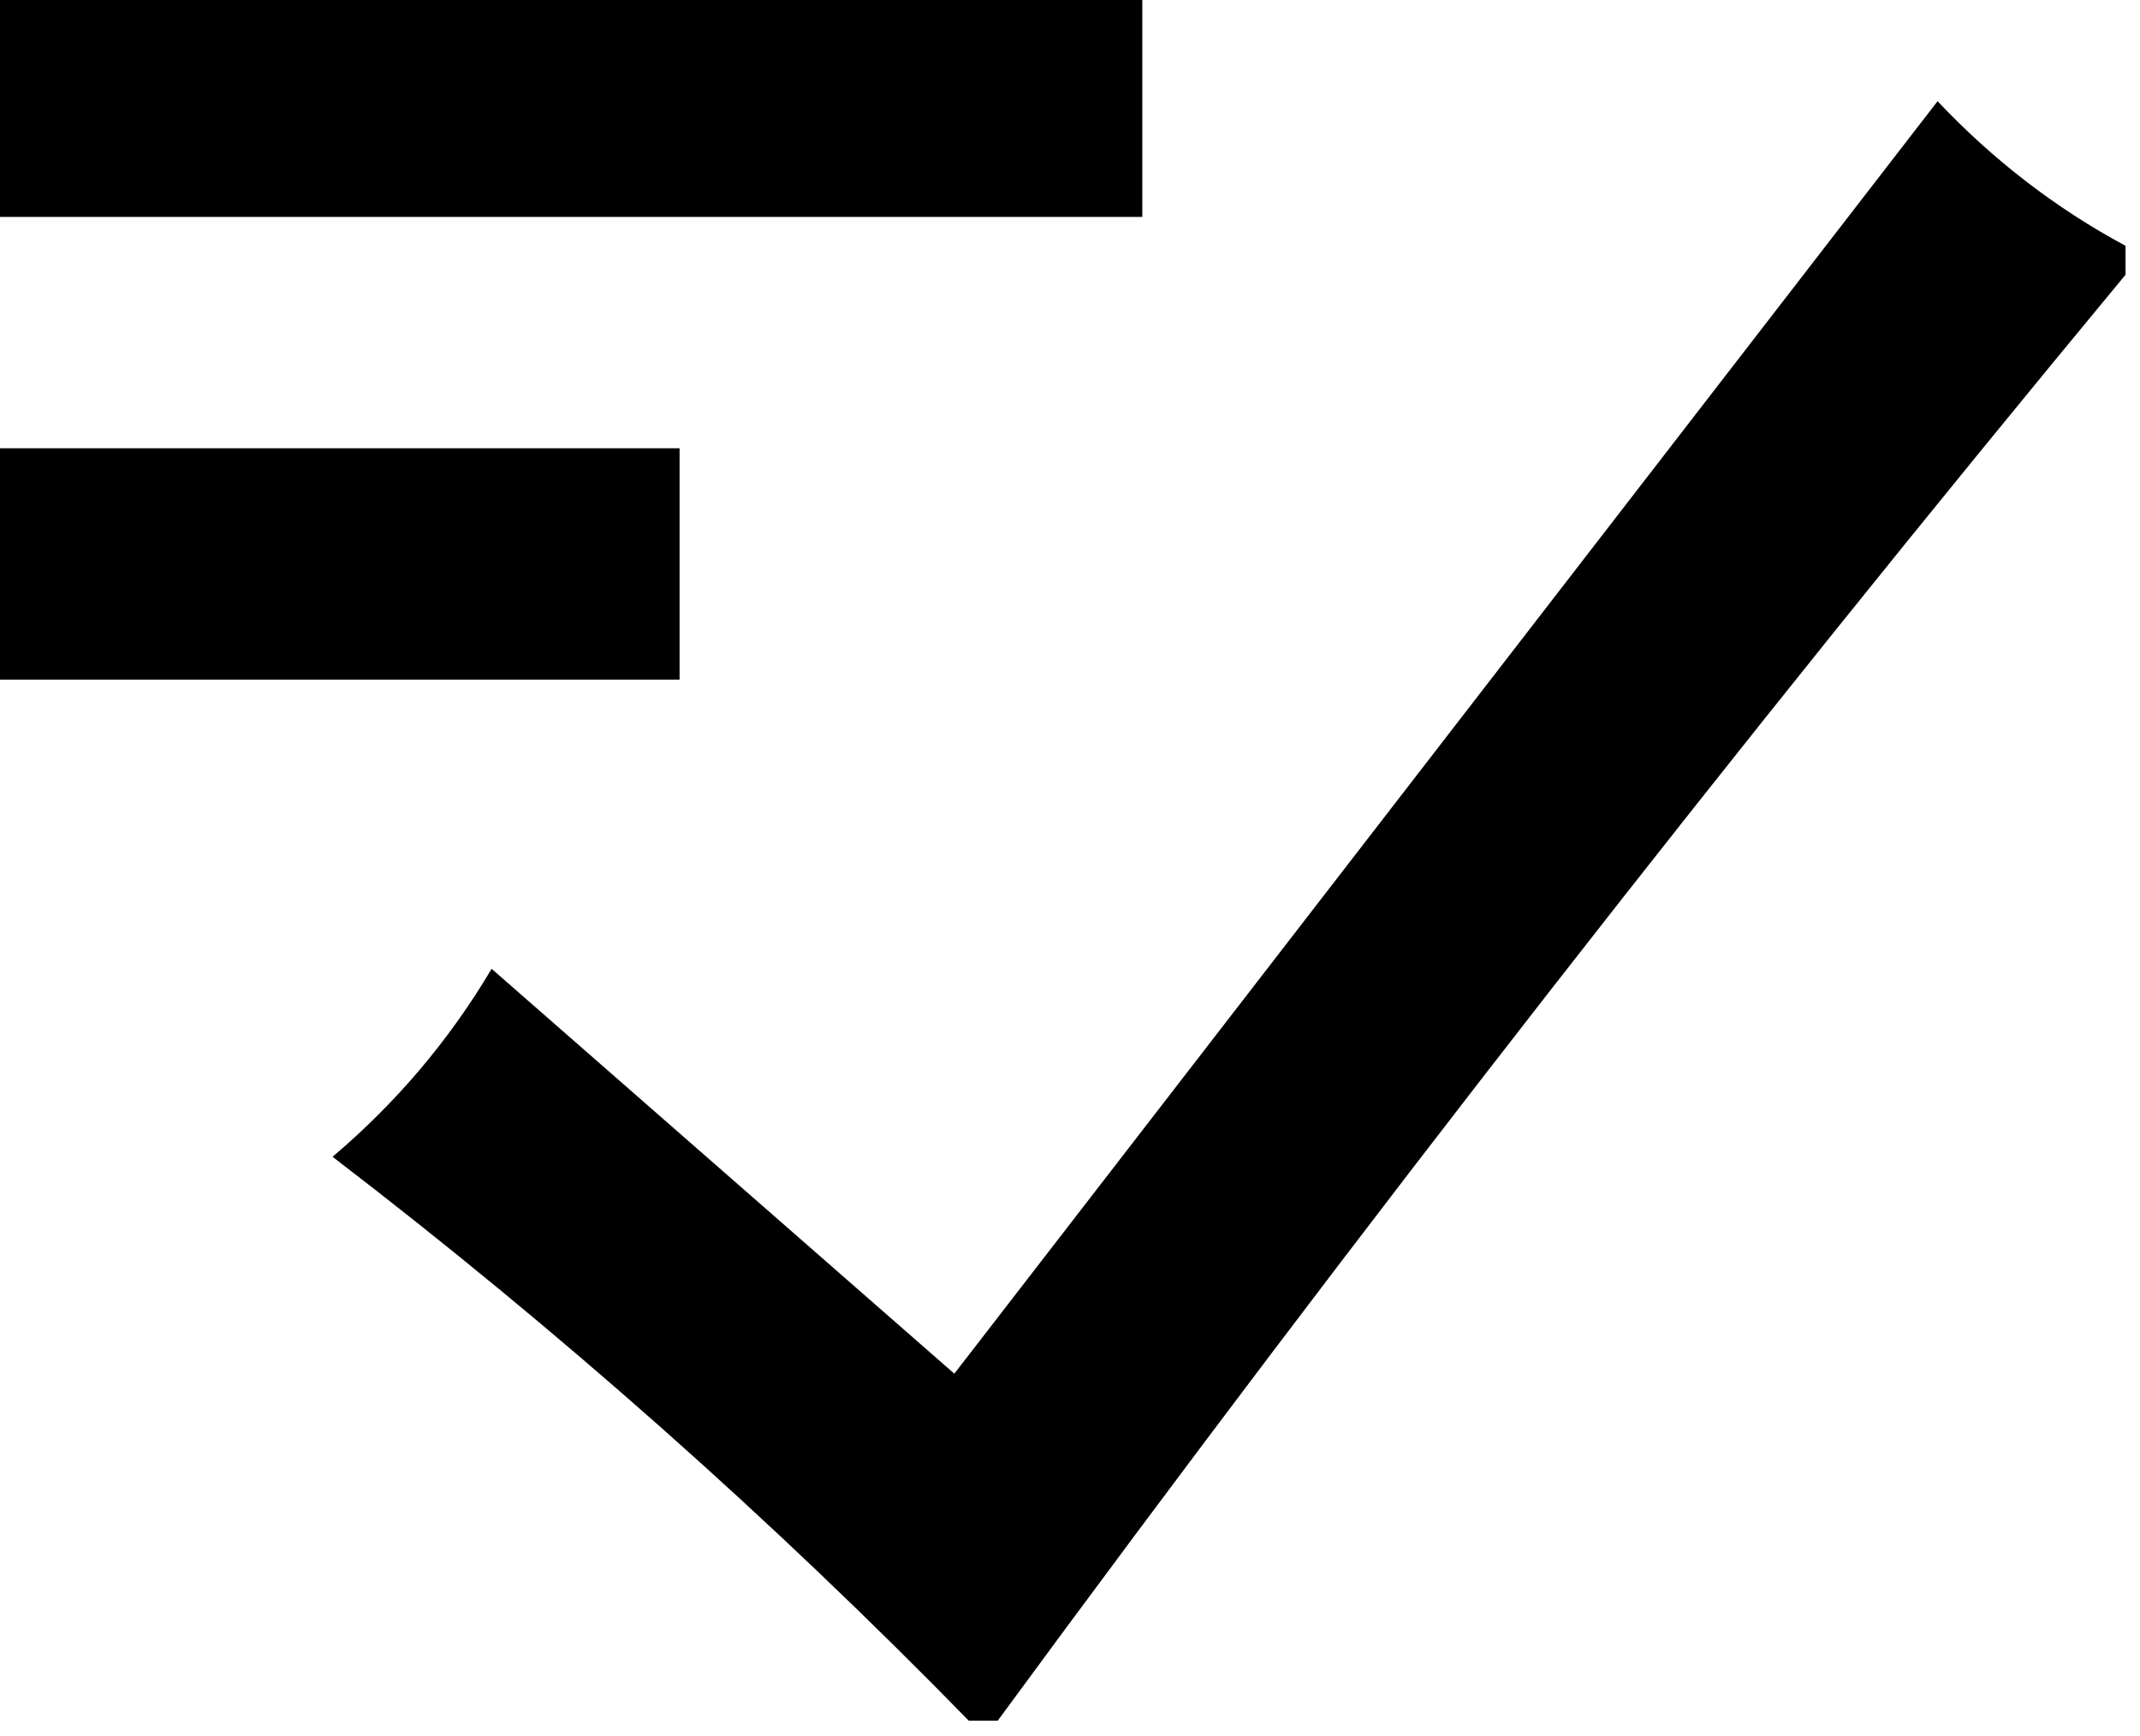
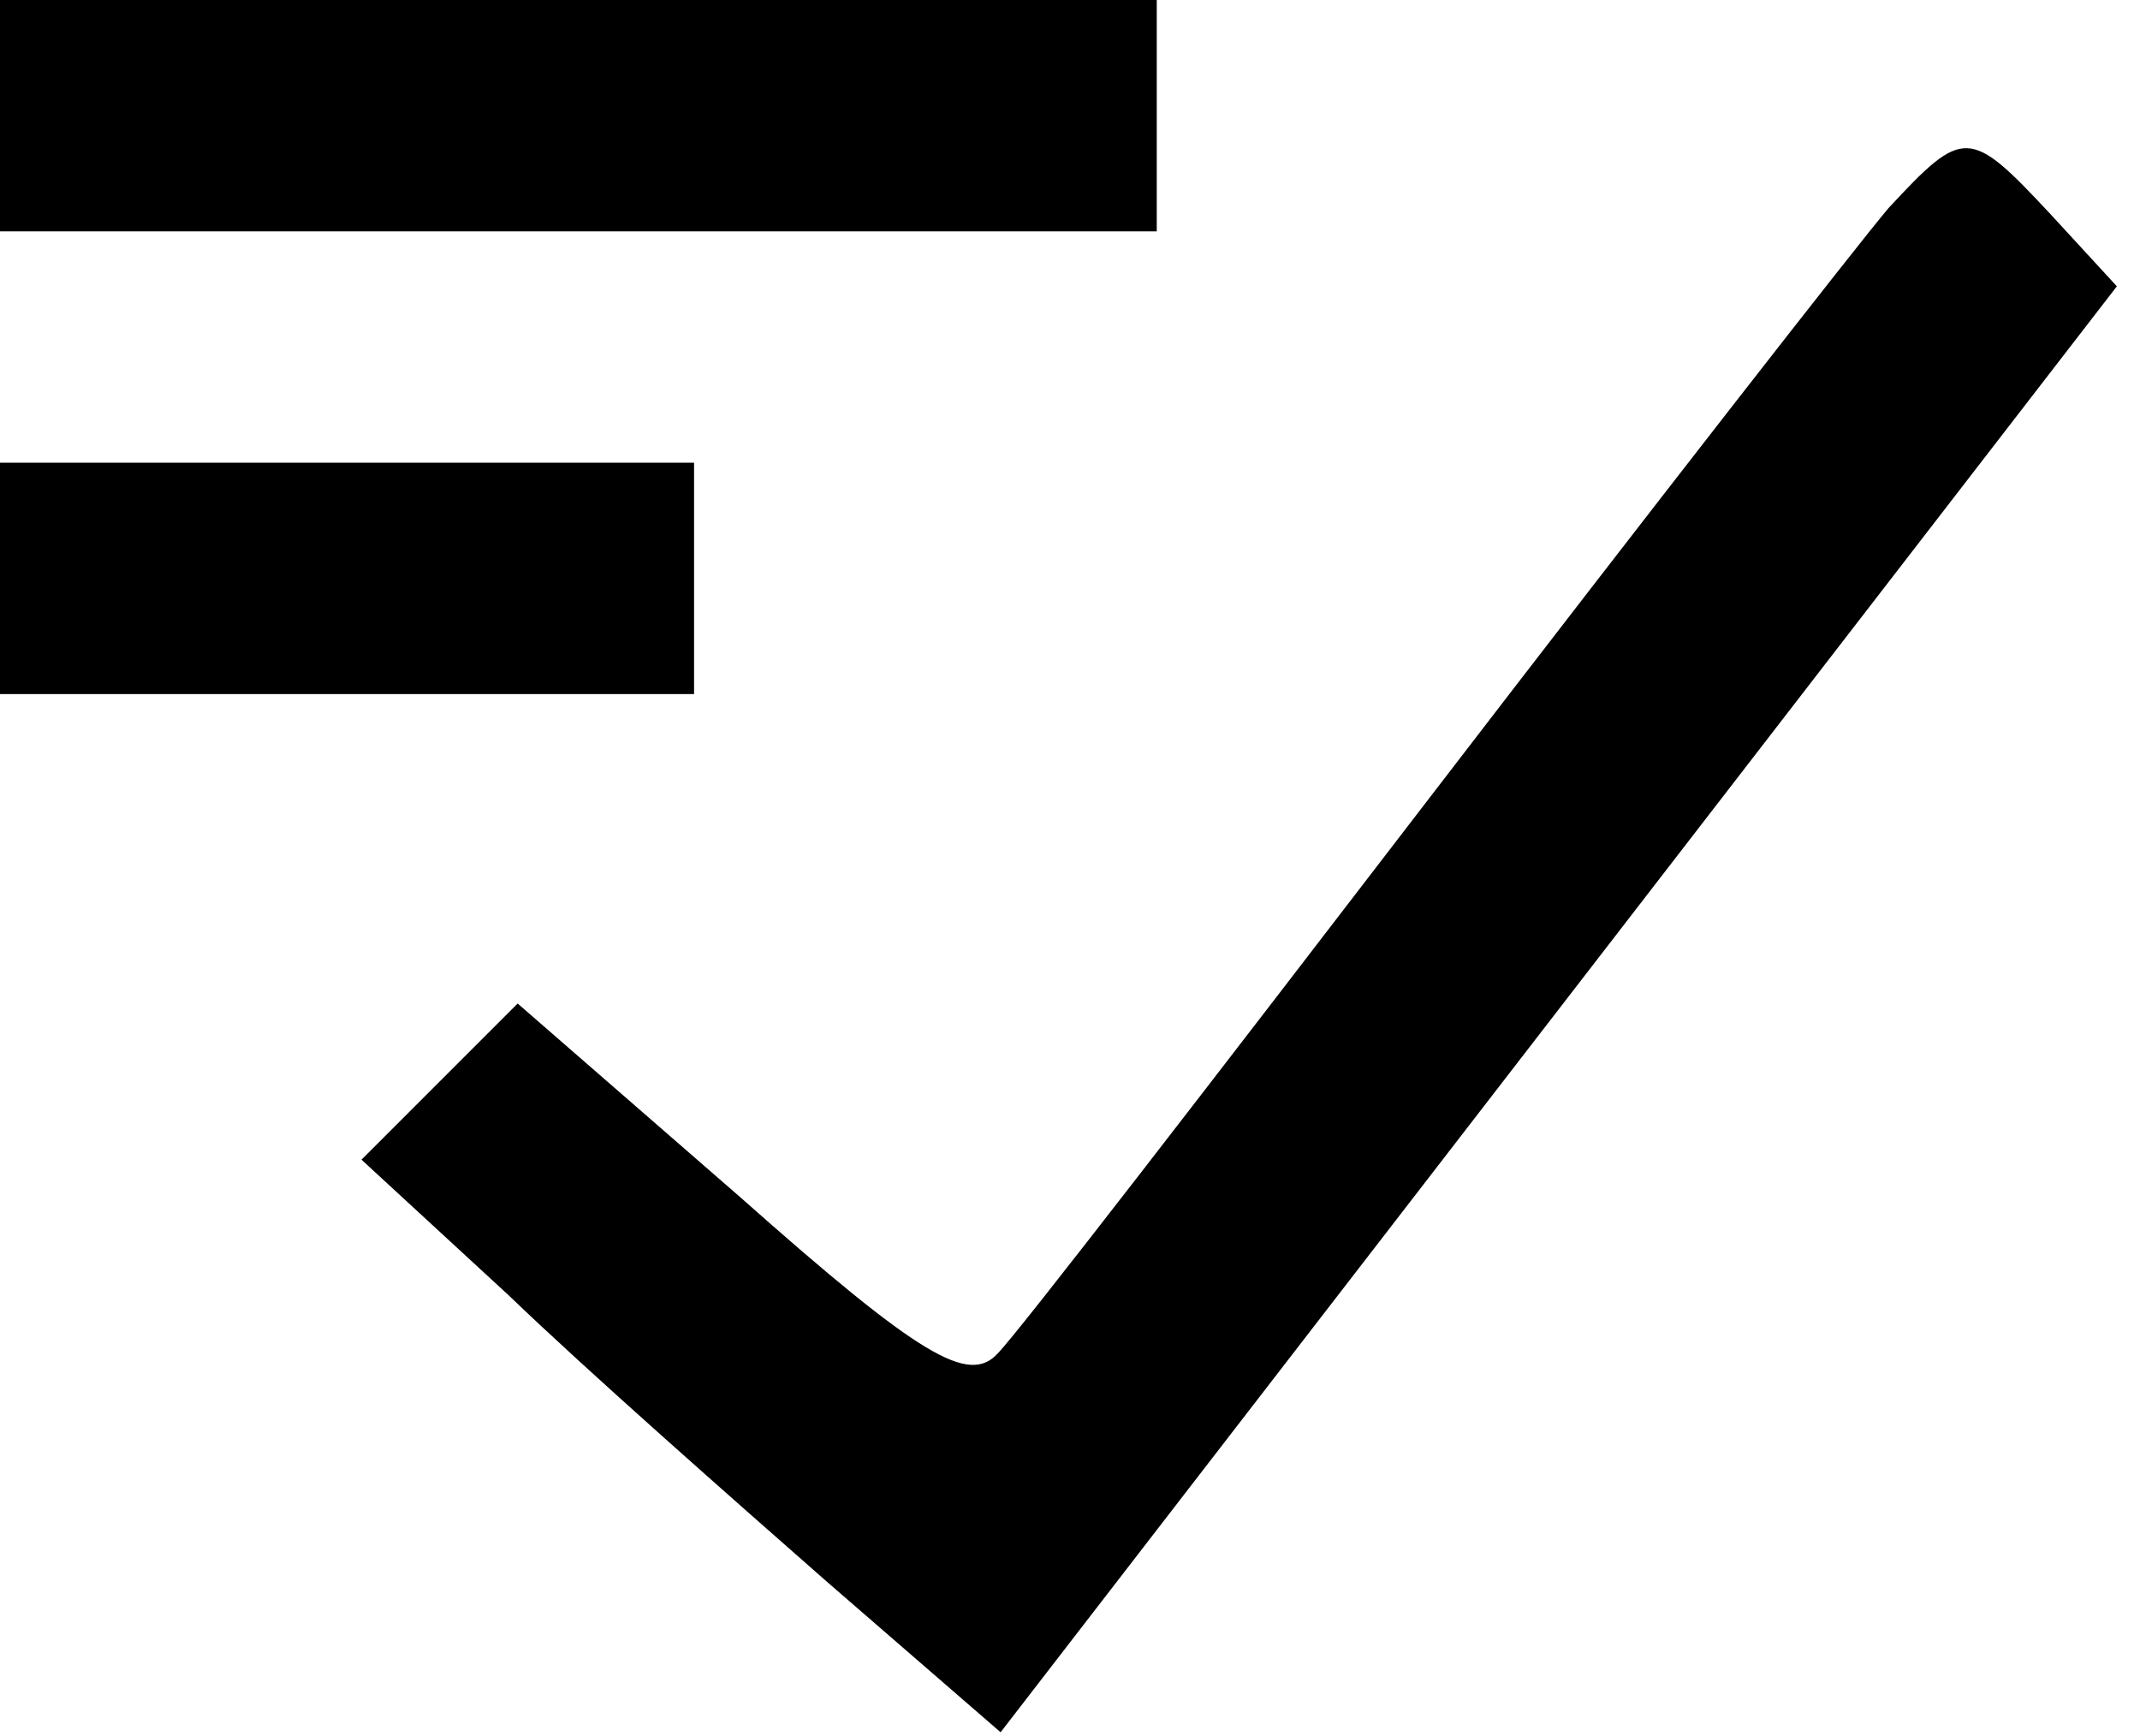
- <svg xmlns="http://www.w3.org/2000/svg" version="1.1" width="74px" height="60px" style="shape-rendering:geometricPrecision; text-rendering:geometricPrecision; image-rendering:optimizeQuality; fill-rule:evenodd; clip-rule:evenodd">
-   <g>
-     <path style="opacity:1" fill="currentColor" d="M -0.5,-0.5 C 12.833,-0.5 26.167,-0.5 39.5,-0.5C 39.5,2.167 39.5,4.833 39.5,7.5C 26.167,7.5 12.833,7.5 -0.5,7.5C -0.5,4.833 -0.5,2.167 -0.5,-0.5 Z" />
-   </g>
-   <g>
-     <path style="opacity:1" fill="currentColor" d="M 73.5,8.5 C 73.5,8.833 73.5,9.167 73.5,9.5C 60.028,25.766 47.028,42.432 34.5,59.5C 34.167,59.5 33.833,59.5 33.5,59.5C 26.658,52.494 19.325,45.994 11.5,40C 13.709,38.127 15.542,35.96 17,33.5C 22.333,38.167 27.667,42.833 33,47.5C 44.333,32.833 55.667,18.167 67,3.5C 68.926,5.539 71.093,7.206 73.5,8.5 Z" />
-   </g>
-   <g>
-     <path style="opacity:1" fill="currentColor" d="M -0.5,15.5 C 7.5,15.5 15.5,15.5 23.5,15.5C 23.5,18.167 23.5,20.833 23.5,23.5C 15.5,23.5 7.5,23.5 -0.5,23.5C -0.5,20.833 -0.5,18.167 -0.5,15.5 Z" />
+ <svg xmlns="http://www.w3.org/2000/svg" version="1.0" width="74pt" height="60pt" viewBox="0 0 74 60" preserveAspectRatio="xMidYMid meet">
+   <g transform="translate(0,60) scale(0.1,-0.1)" fill="currentColor" stroke="none">
+     <path d="M0 560 l0 -40 200 0 200 0 0 40 0 40 -200 0 -200 0 0 -40z" />
+     <path d="M653 528 c-11 -13 -82 -104 -158 -203 -76 -99 -143 -186 -150 -193 -10 -11 -27 -1 -89 54 l-77 67 -27 -27 -27 -27 51 -47 c27 -26 77 -70 110 -99 l60 -52 193 250 193 250 -23 25 c-28 30 -30 30 -56 2z" />
+     <path d="M0 400 l0 -40 120 0 120 0 0 40 0 40 -120 0 -120 0 0 -40z" />
  </g>
</svg>
